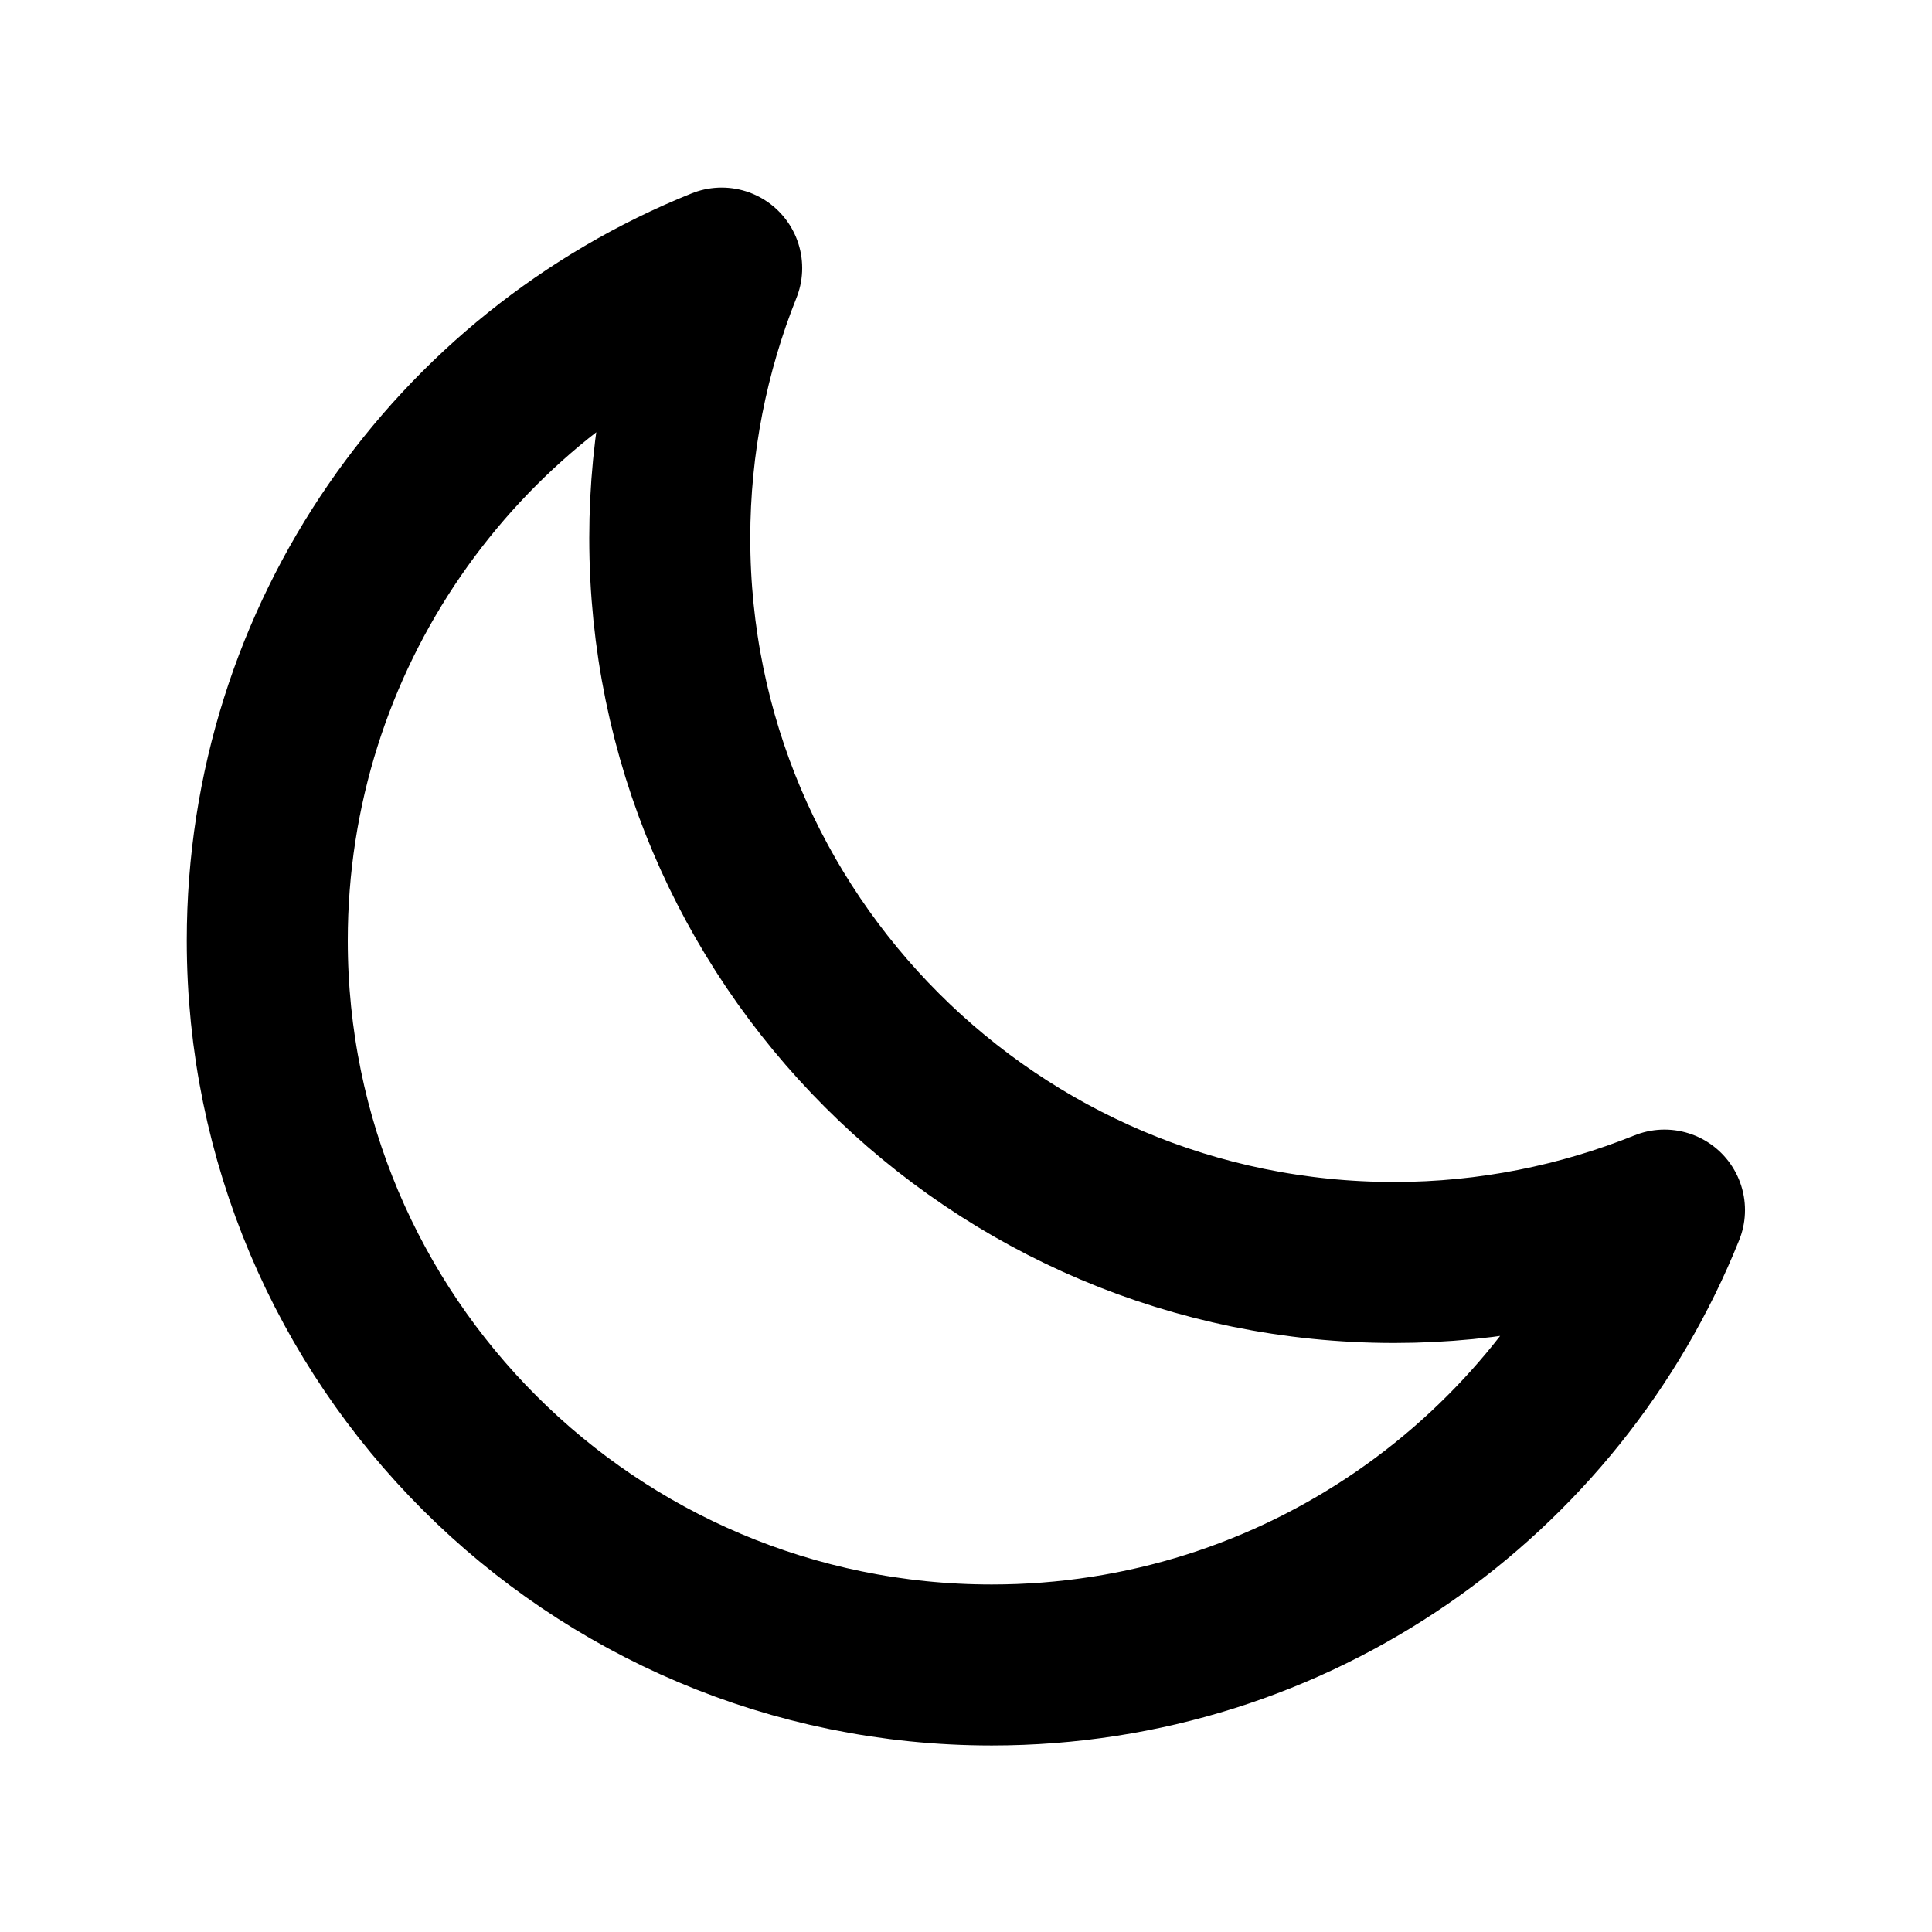
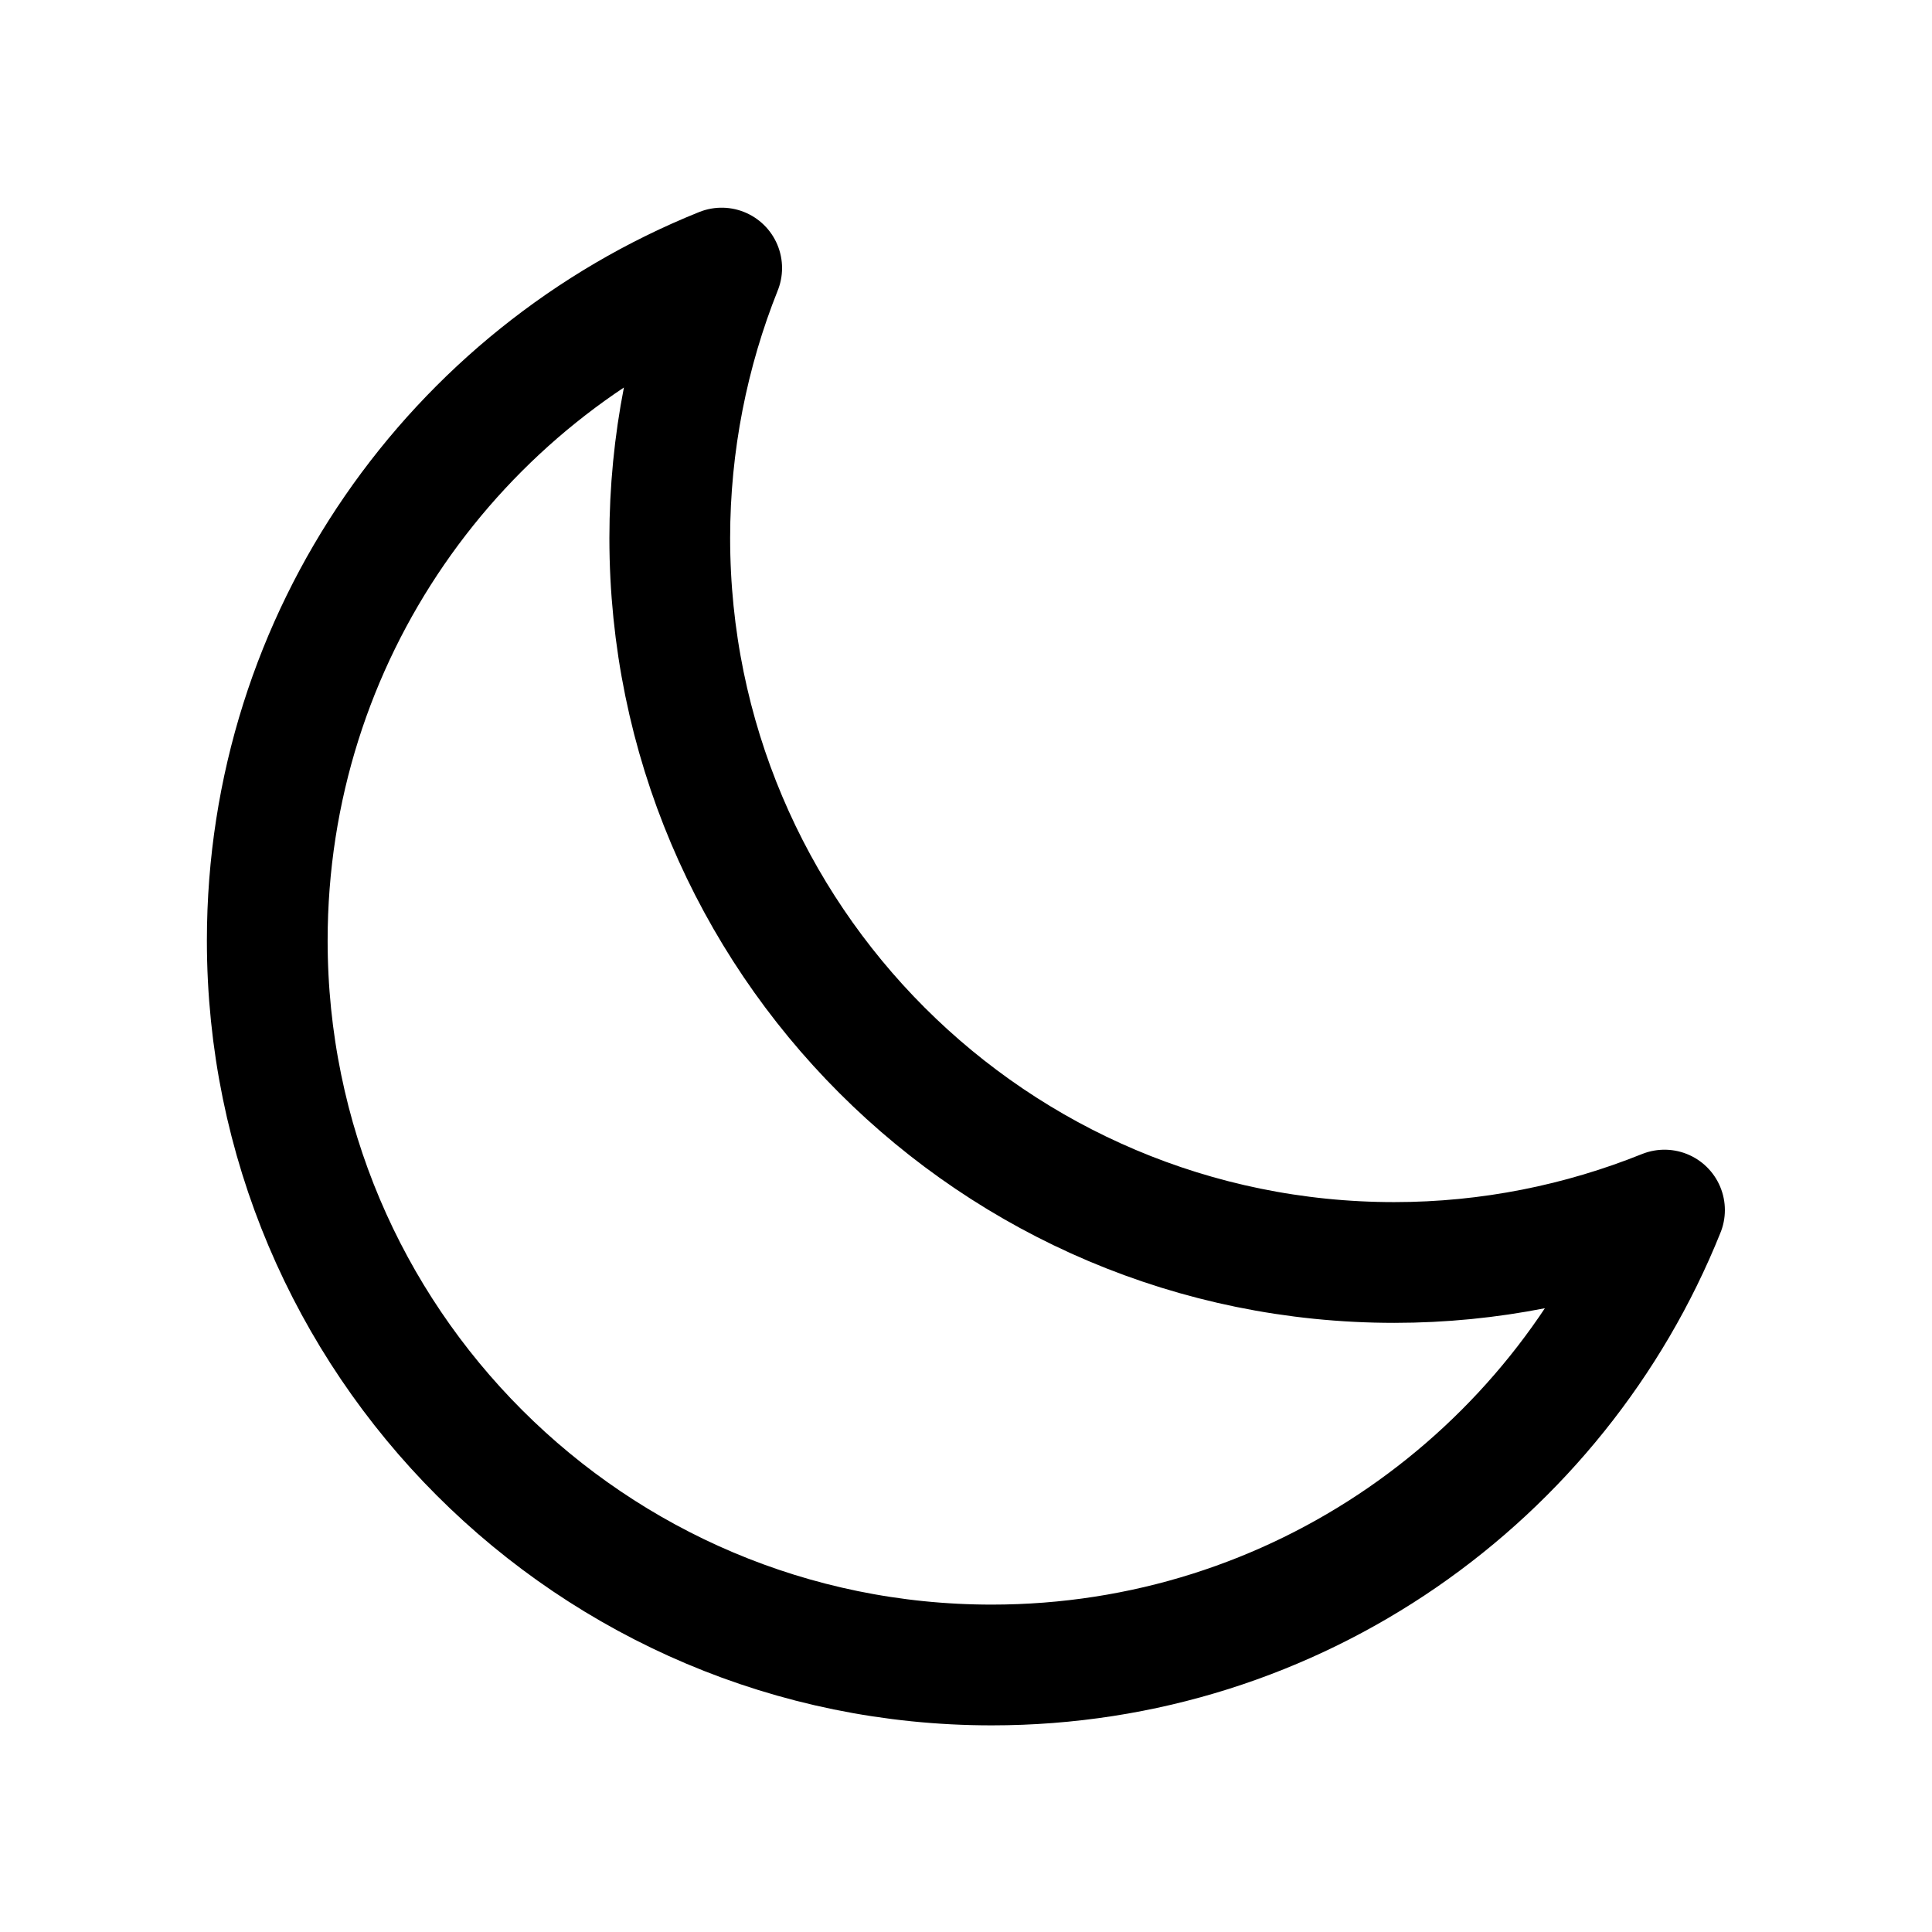
- <svg xmlns="http://www.w3.org/2000/svg" width="40px" height="40px" viewBox="0 0 24 24" fill="none">
-   <path d="M3.32 11.684C3.32 16.654 7.35 20.683 12.32 20.683C16.108 20.683 19.348 18.344 20.677 15.032C19.64 15.449 18.506 15.683 17.32 15.683C12.35 15.683 8.32 11.654 8.32 6.683C8.32 5.503 8.552 4.363 8.965 3.33C5.656 4.66 3.32 7.899 3.32 11.684Z" stroke="#000000" stroke-width="2" stroke-linecap="round" stroke-linejoin="round" />
+ <svg xmlns="http://www.w3.org/2000/svg" width="50px" height="50px" viewBox="0 0 24 24" fill="none">
+   <path d="M3.32 11.684C3.32 16.654 7.35 20.683 12.32 20.683C16.108 20.683 19.348 18.344 20.677 15.032C19.64 15.449 18.506 15.683 17.32 15.683C12.35 15.683 8.32 11.654 8.32 6.683C8.32 5.503 8.552 4.363 8.965 3.33C5.656 4.66 3.32 7.899 3.32 11.684Z" stroke="#000000" stroke-width="1.5" stroke-linecap="round" stroke-linejoin="round" />
</svg>
